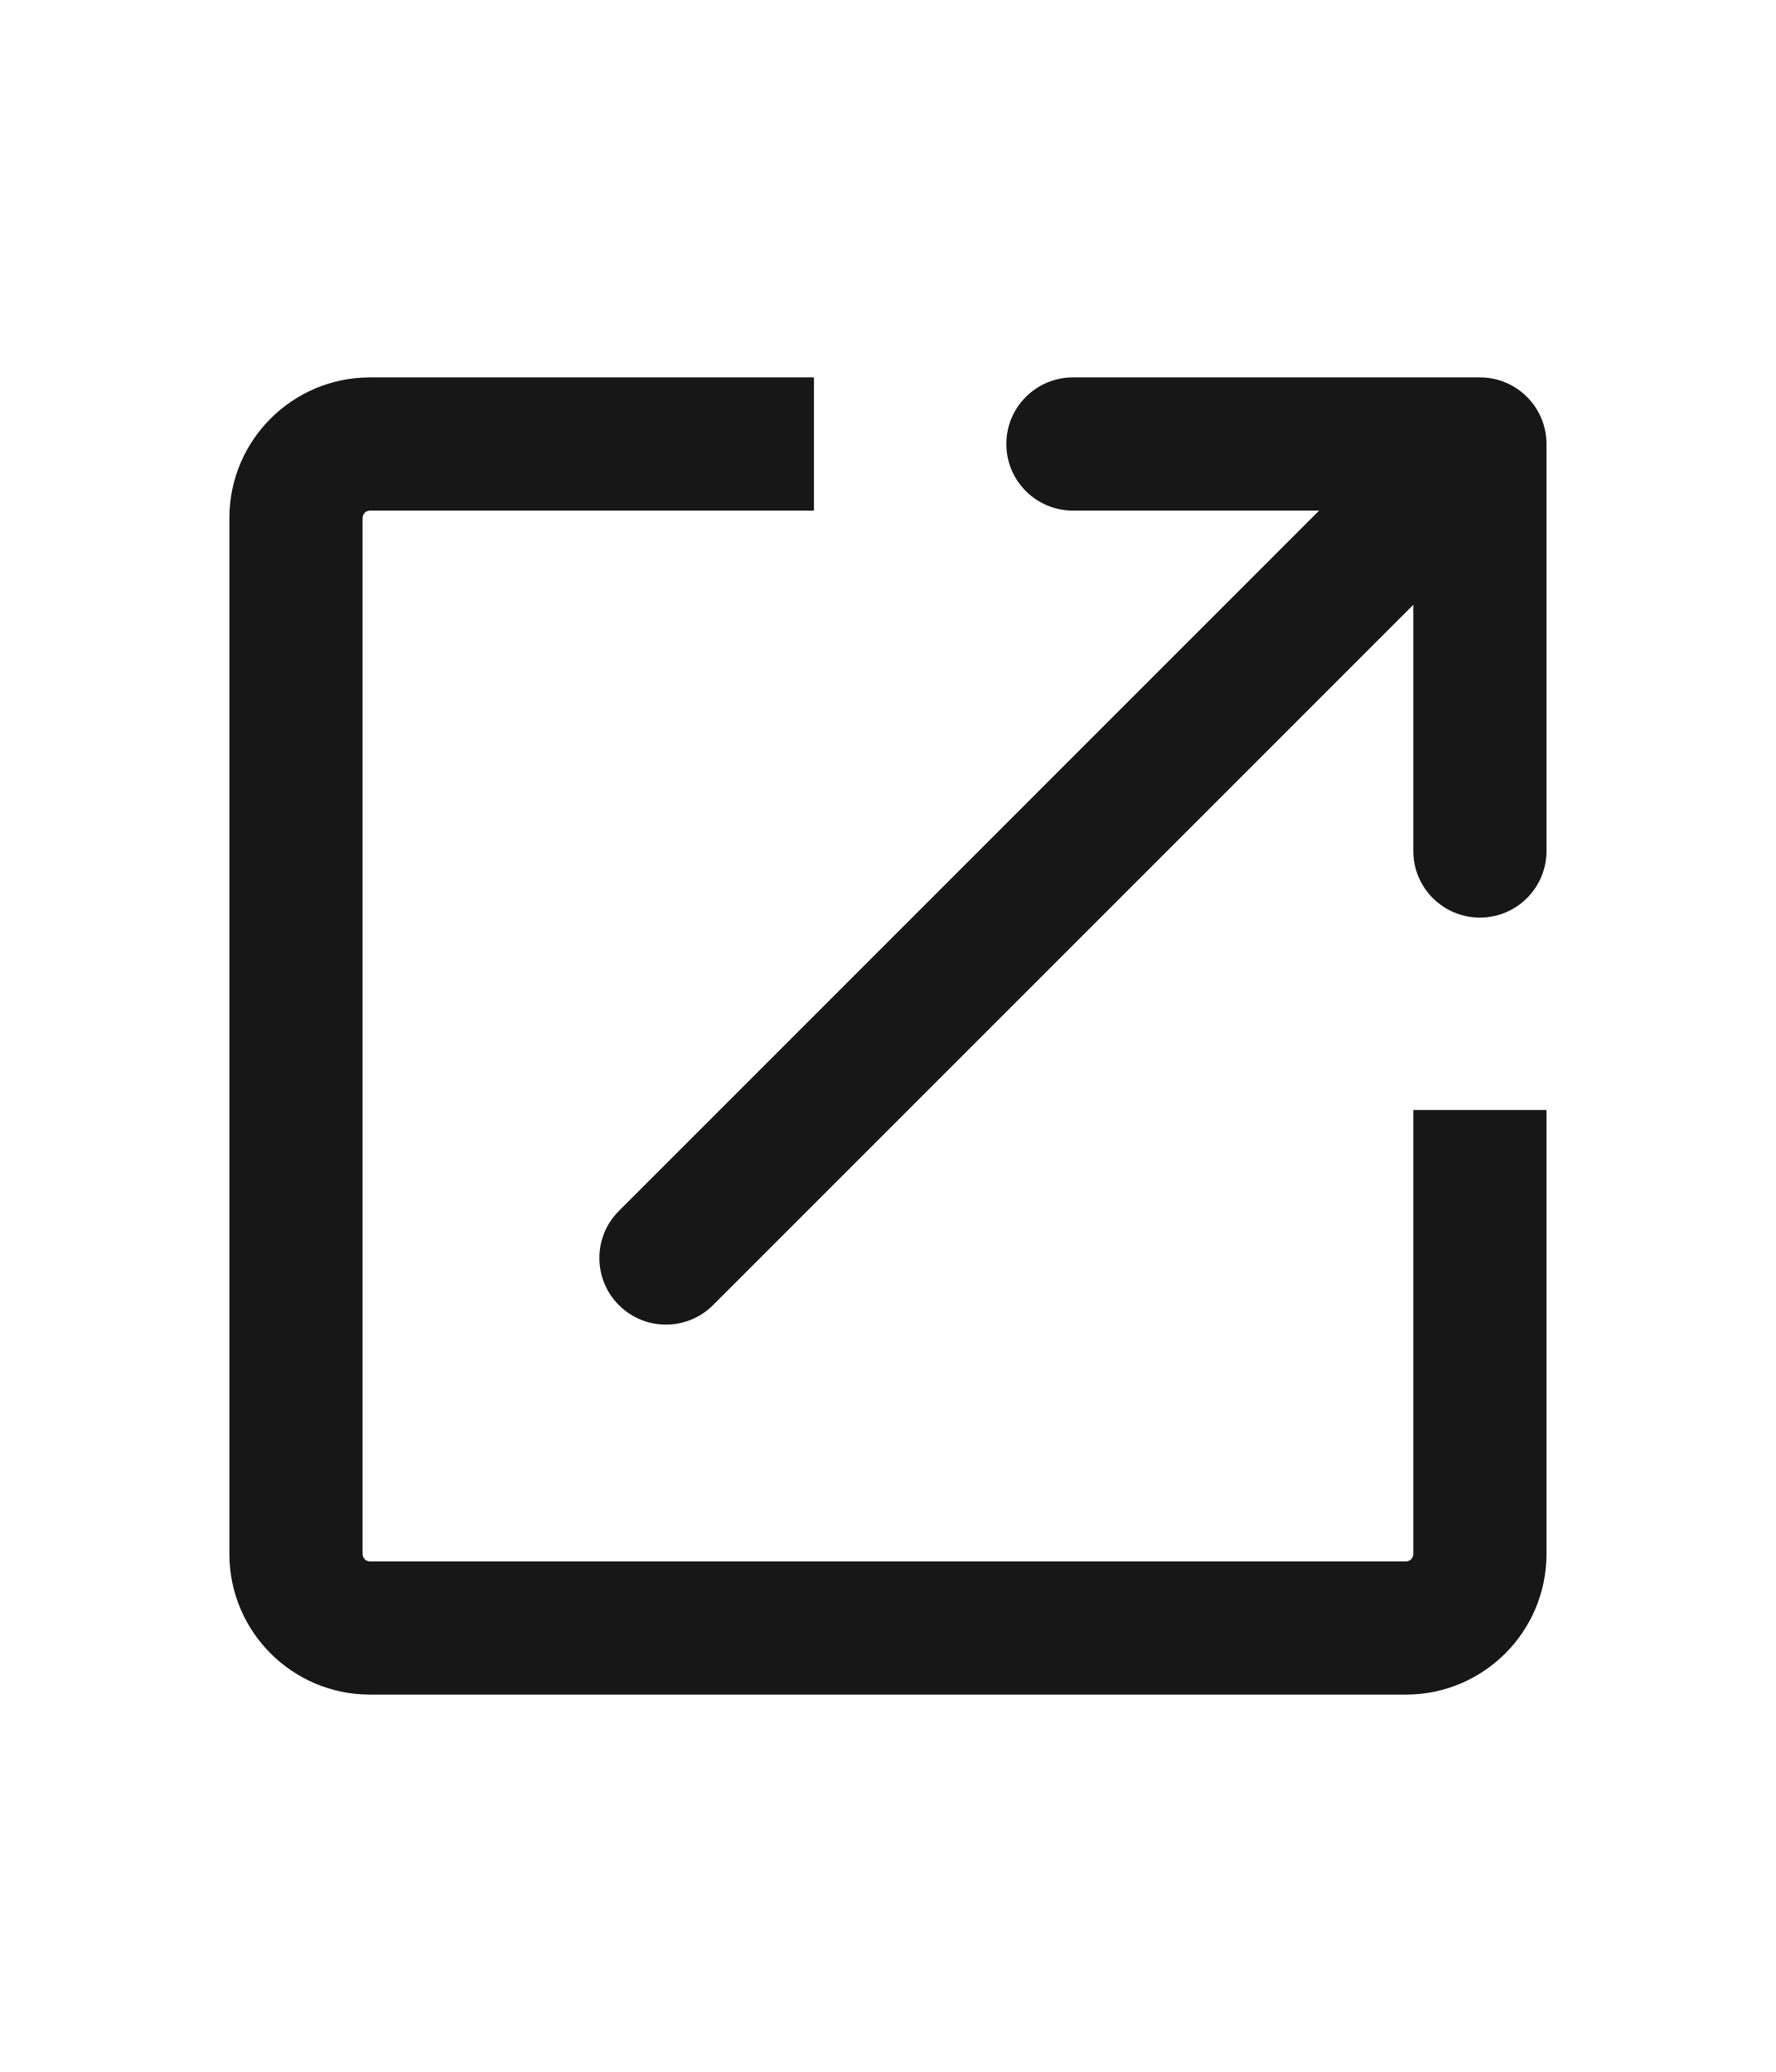
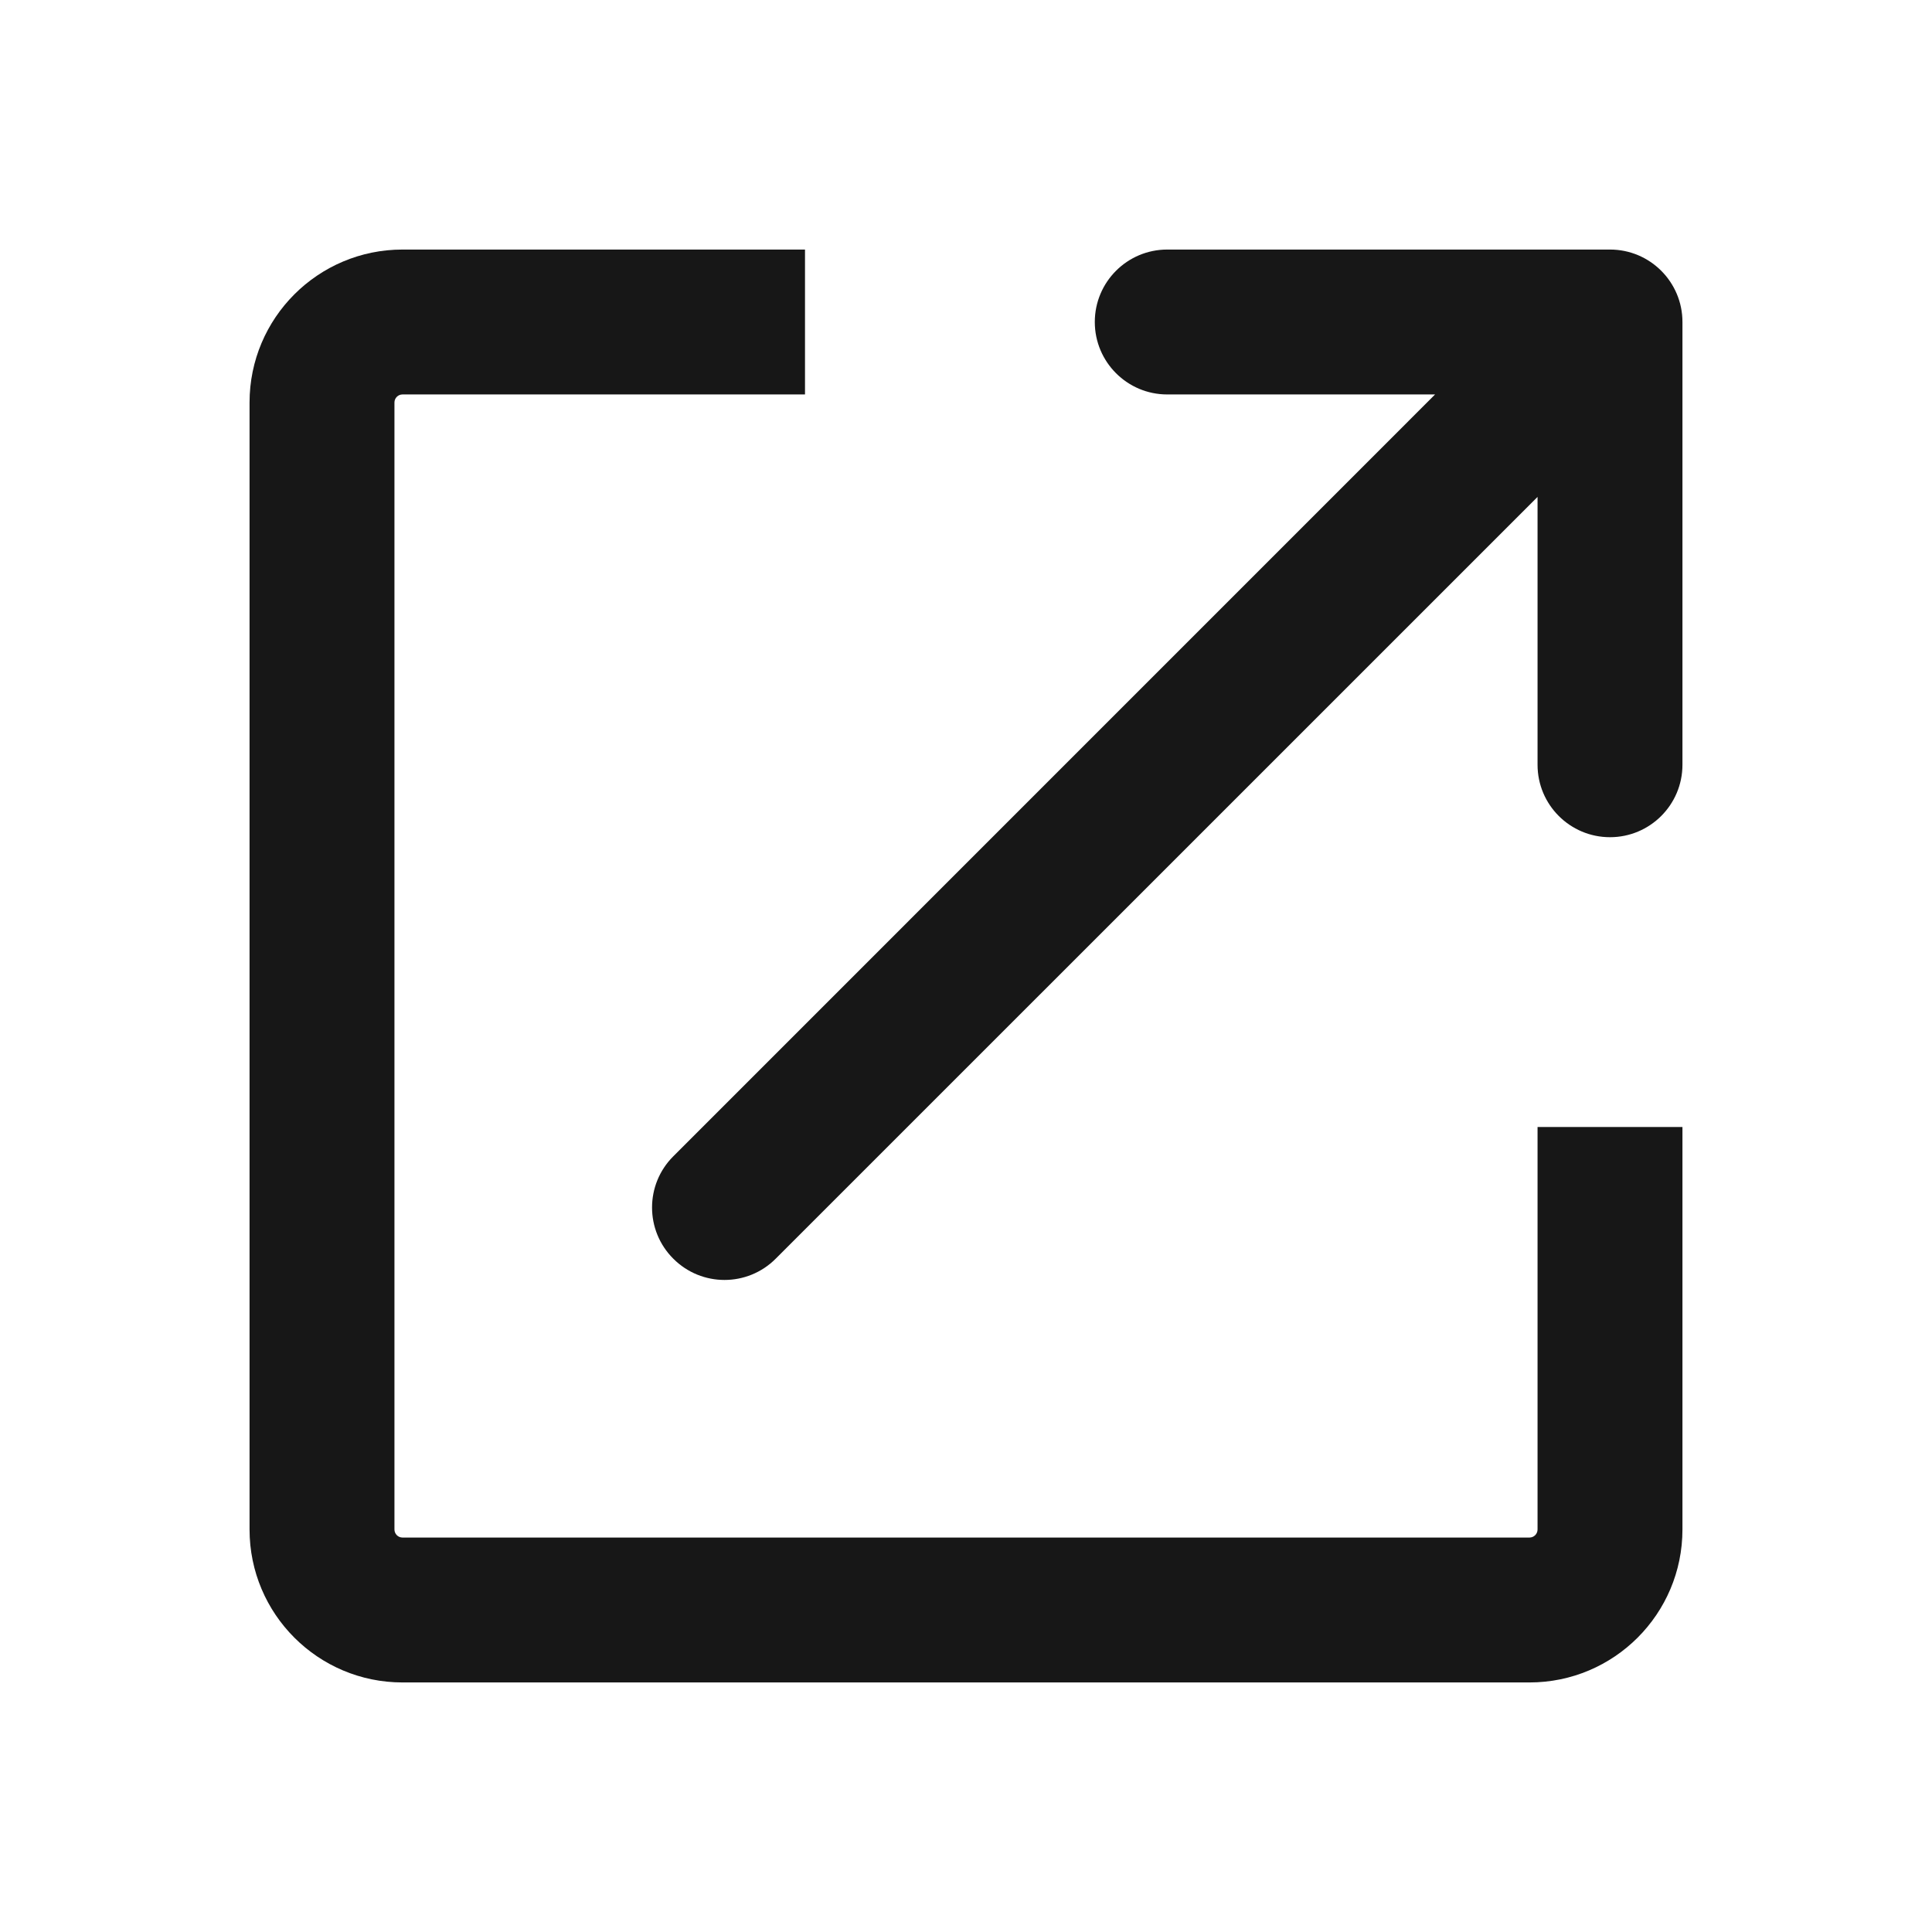
- <svg xmlns="http://www.w3.org/2000/svg" width="24" height="28" viewBox="0 0 24 28" fill="none">
-   <path d="M5 5.1C3.951 5.1 3.1 5.951 3.1 7V21C3.1 22.049 3.951 22.9 5 22.9H19C20.049 22.9 20.9 22.049 20.9 21V15H19.1V21C19.1 21.055 19.055 21.1 19 21.1H5C4.945 21.1 4.9 21.055 4.9 21V7C4.9 6.945 4.945 6.9 5 6.9H11V5.1H5Z" fill="#171717" />
-   <path d="M14.5 5.1C14.003 5.1 13.6 5.503 13.6 6C13.6 6.497 14.003 6.9 14.5 6.9H17.827L8.364 16.364C8.012 16.715 8.012 17.285 8.364 17.637C8.715 17.988 9.285 17.988 9.636 17.637L19.1 8.173V11.5C19.1 11.997 19.503 12.4 20 12.4C20.497 12.4 20.9 11.997 20.9 11.5V6C20.9 5.503 20.497 5.1 20 5.1H14.5Z" fill="#171717" />
+ <svg xmlns="http://www.w3.org/2000/svg" width="24" height="24" viewBox="0 0 24 24" fill="none">
+   <path d="M5 3.1C3.951 3.1 3.1 3.951 3.1 5V19C3.1 20.049 3.951 20.9 5 20.9H19C20.049 20.9 20.9 20.049 20.9 19V14H19.1V19C19.1 19.055 19.055 19.1 19 19.1H5C4.945 19.1 4.9 19.055 4.9 19V5C4.9 4.945 4.945 4.9 5 4.9H10V3.1H5Z" fill="#171717" />
+   <path d="M14.5 3.1C14.003 3.1 13.6 3.503 13.6 4C13.6 4.497 14.003 4.9 14.5 4.9H17.827L8.364 14.364C8.012 14.715 8.012 15.285 8.364 15.636C8.715 15.988 9.285 15.988 9.636 15.636L19.1 6.173V9.5C19.1 9.997 19.503 10.4 20 10.4C20.497 10.4 20.9 9.997 20.9 9.5V4C20.9 3.503 20.497 3.1 20 3.1H14.5Z" fill="#171717" />
</svg>
